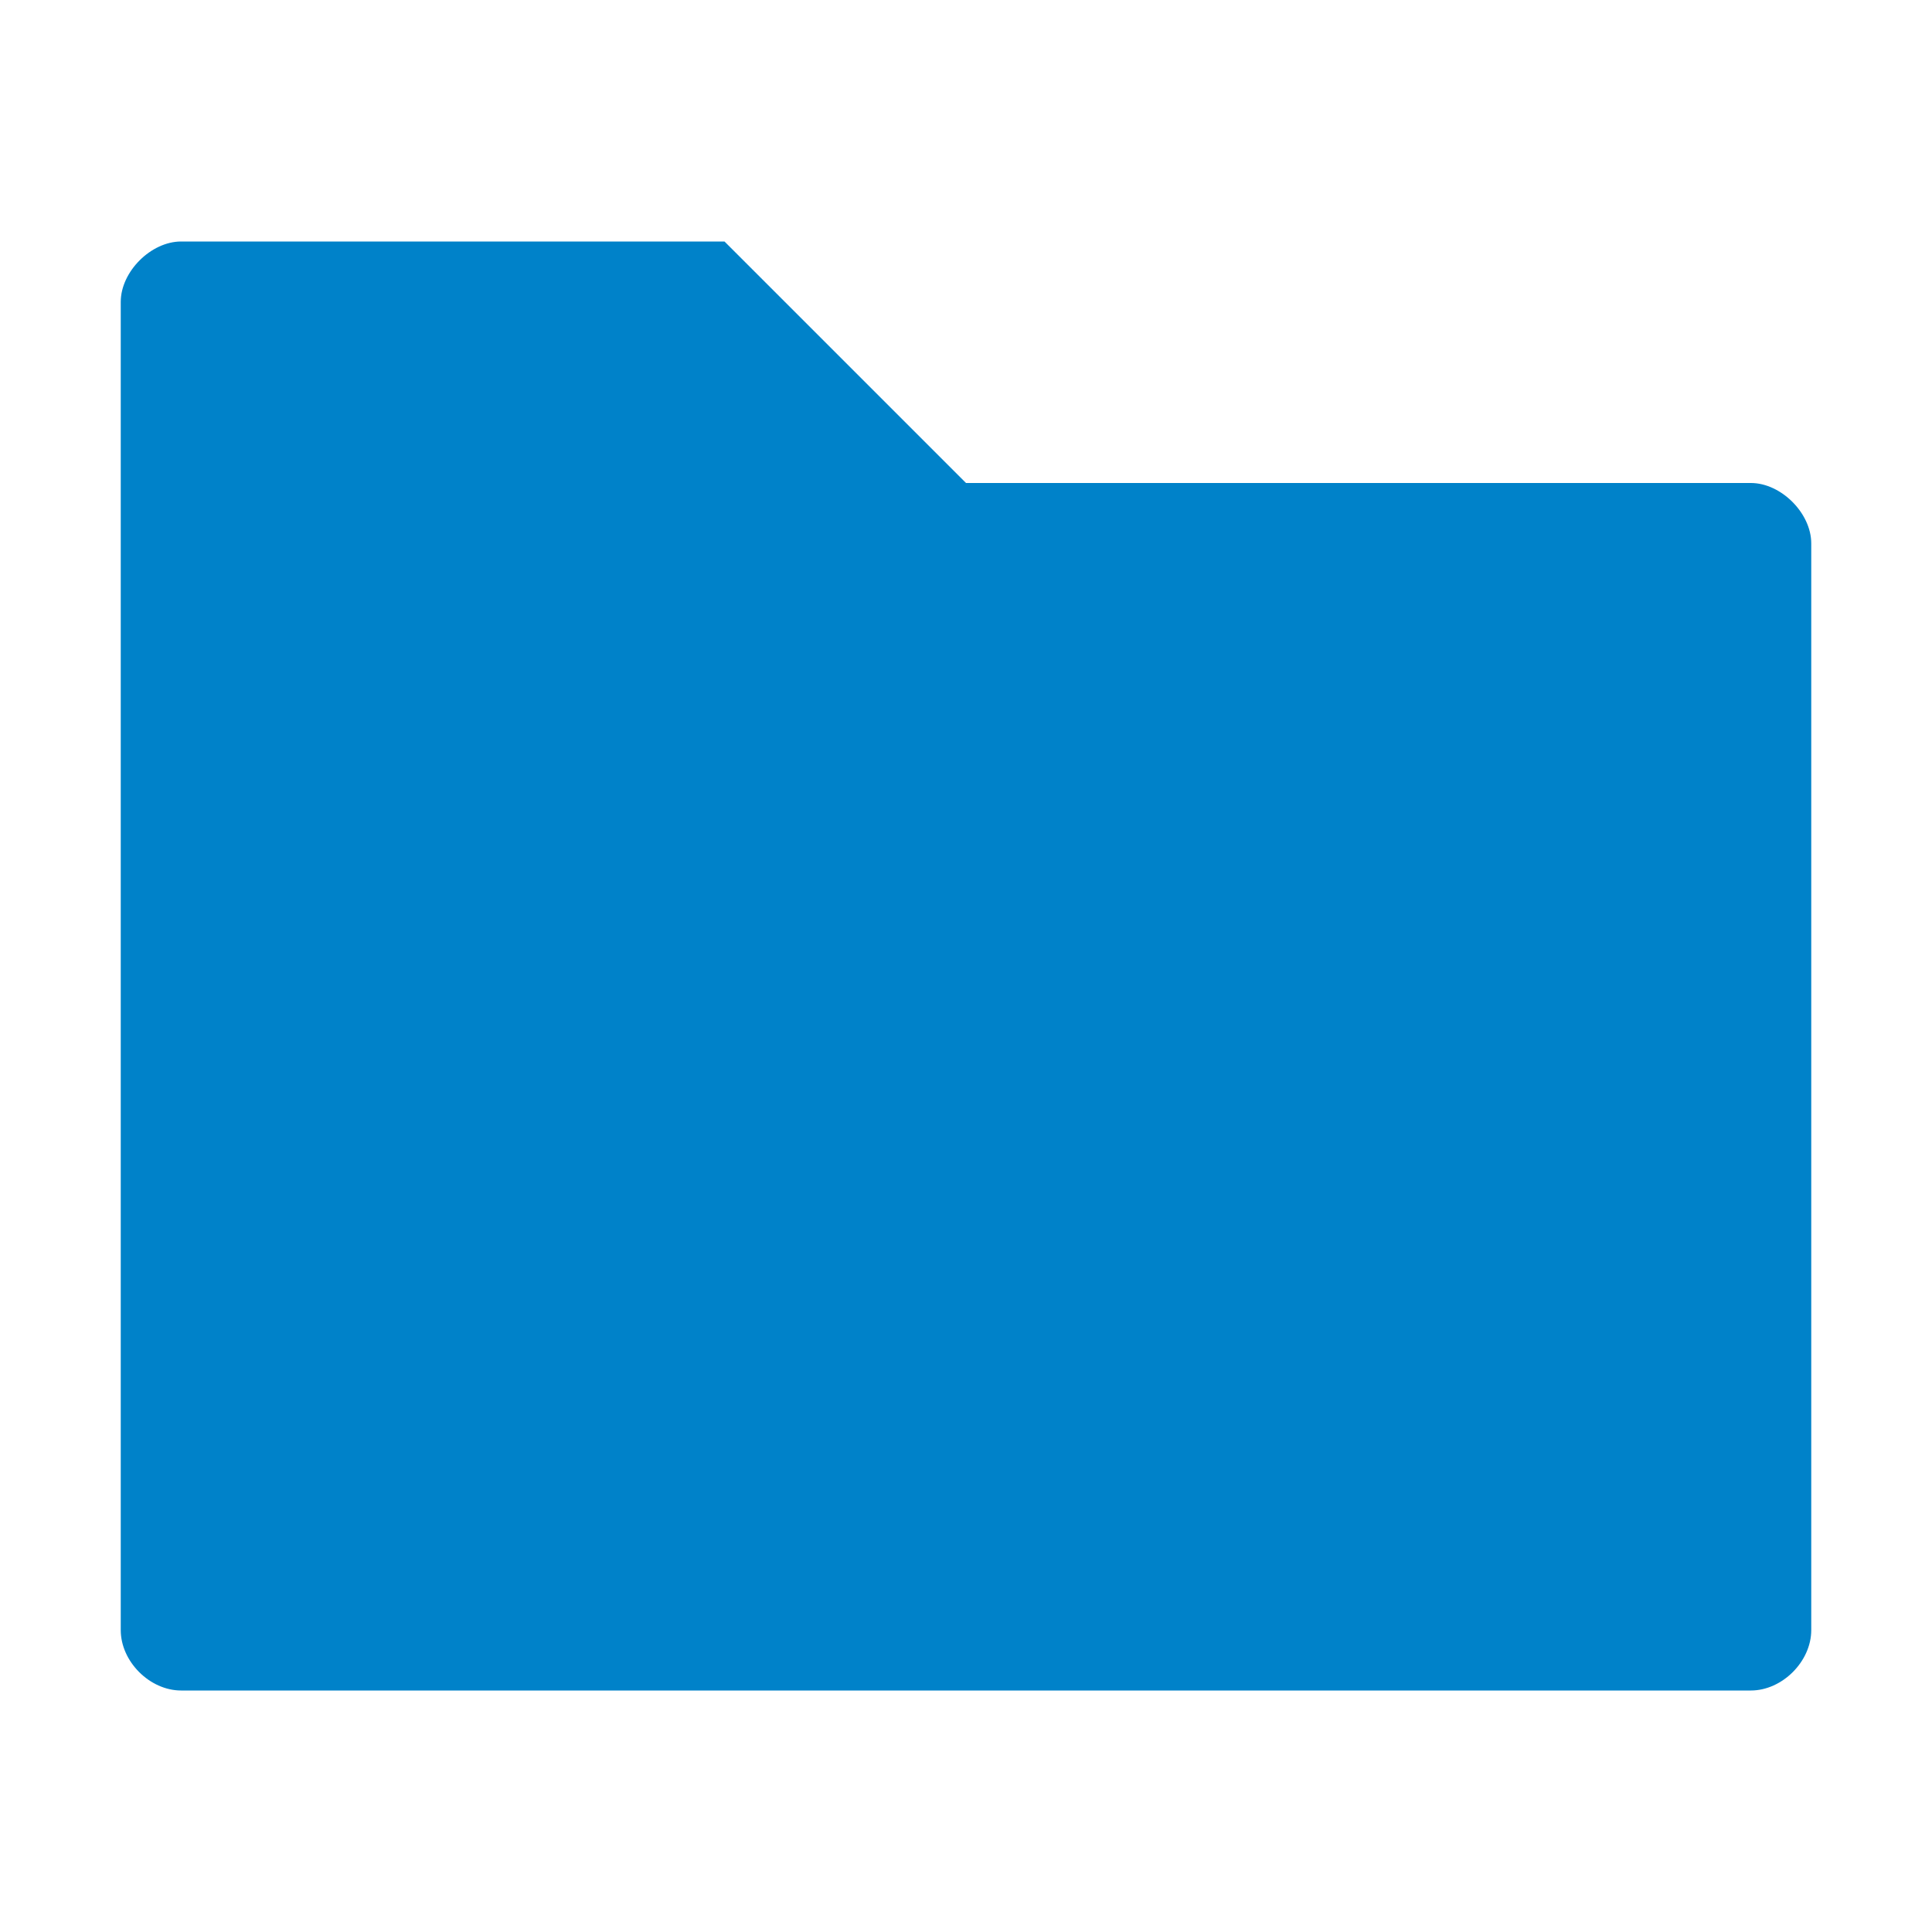
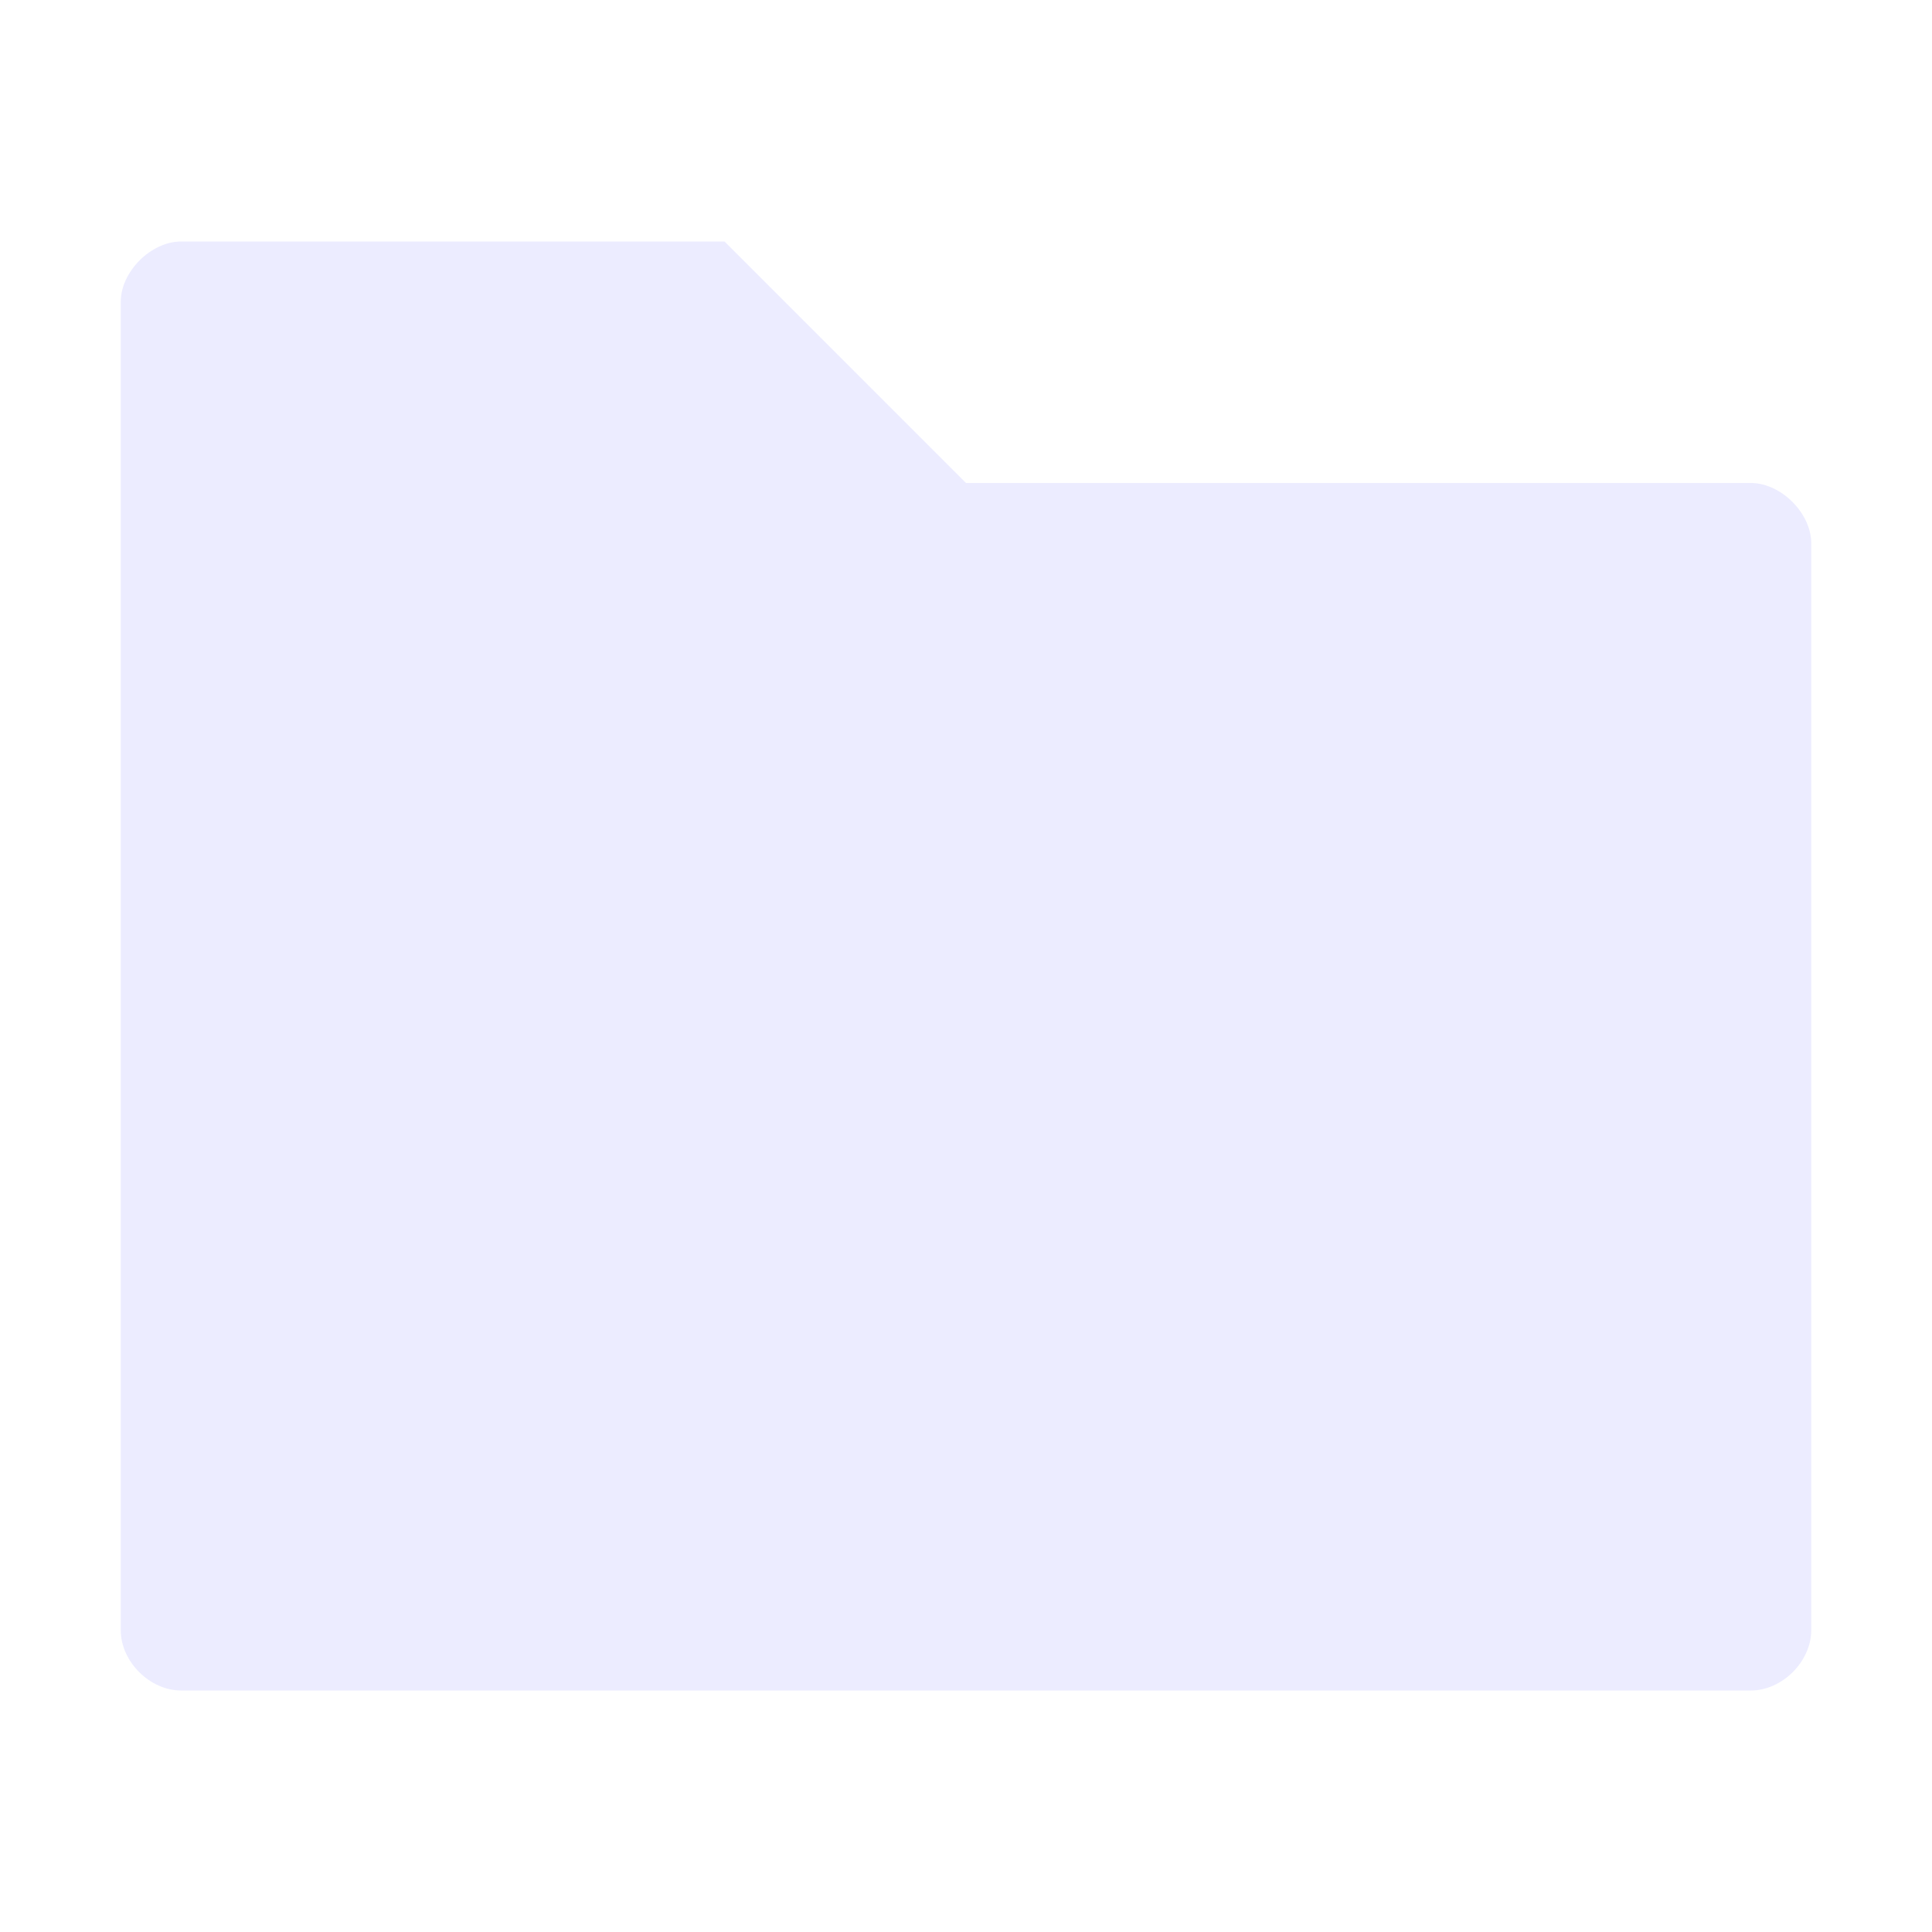
<svg xmlns="http://www.w3.org/2000/svg" viewBox="0 0 16 16" width="16" version="1.1" height="16">
-   <path fill="#0082c9" d="m1.5 2c-0.25 0-0.5 0.25-0.5 0.5v11c0 0.26 0.24 0.5 0.5 0.5h13c0.26 0 0.5-0.241 0.5-0.5v-9c0-0.25-0.25-0.5-0.5-0.5h-6.5l-2-2z" />
+   <path fill="#ECECFF" d="m1.5 2c-0.25 0-0.5 0.25-0.5 0.5v11c0 0.26 0.24 0.5 0.5 0.5h13c0.26 0 0.5-0.241 0.5-0.5v-9c0-0.25-0.25-0.5-0.5-0.5h-6.5l-2-2z" />
</svg>
